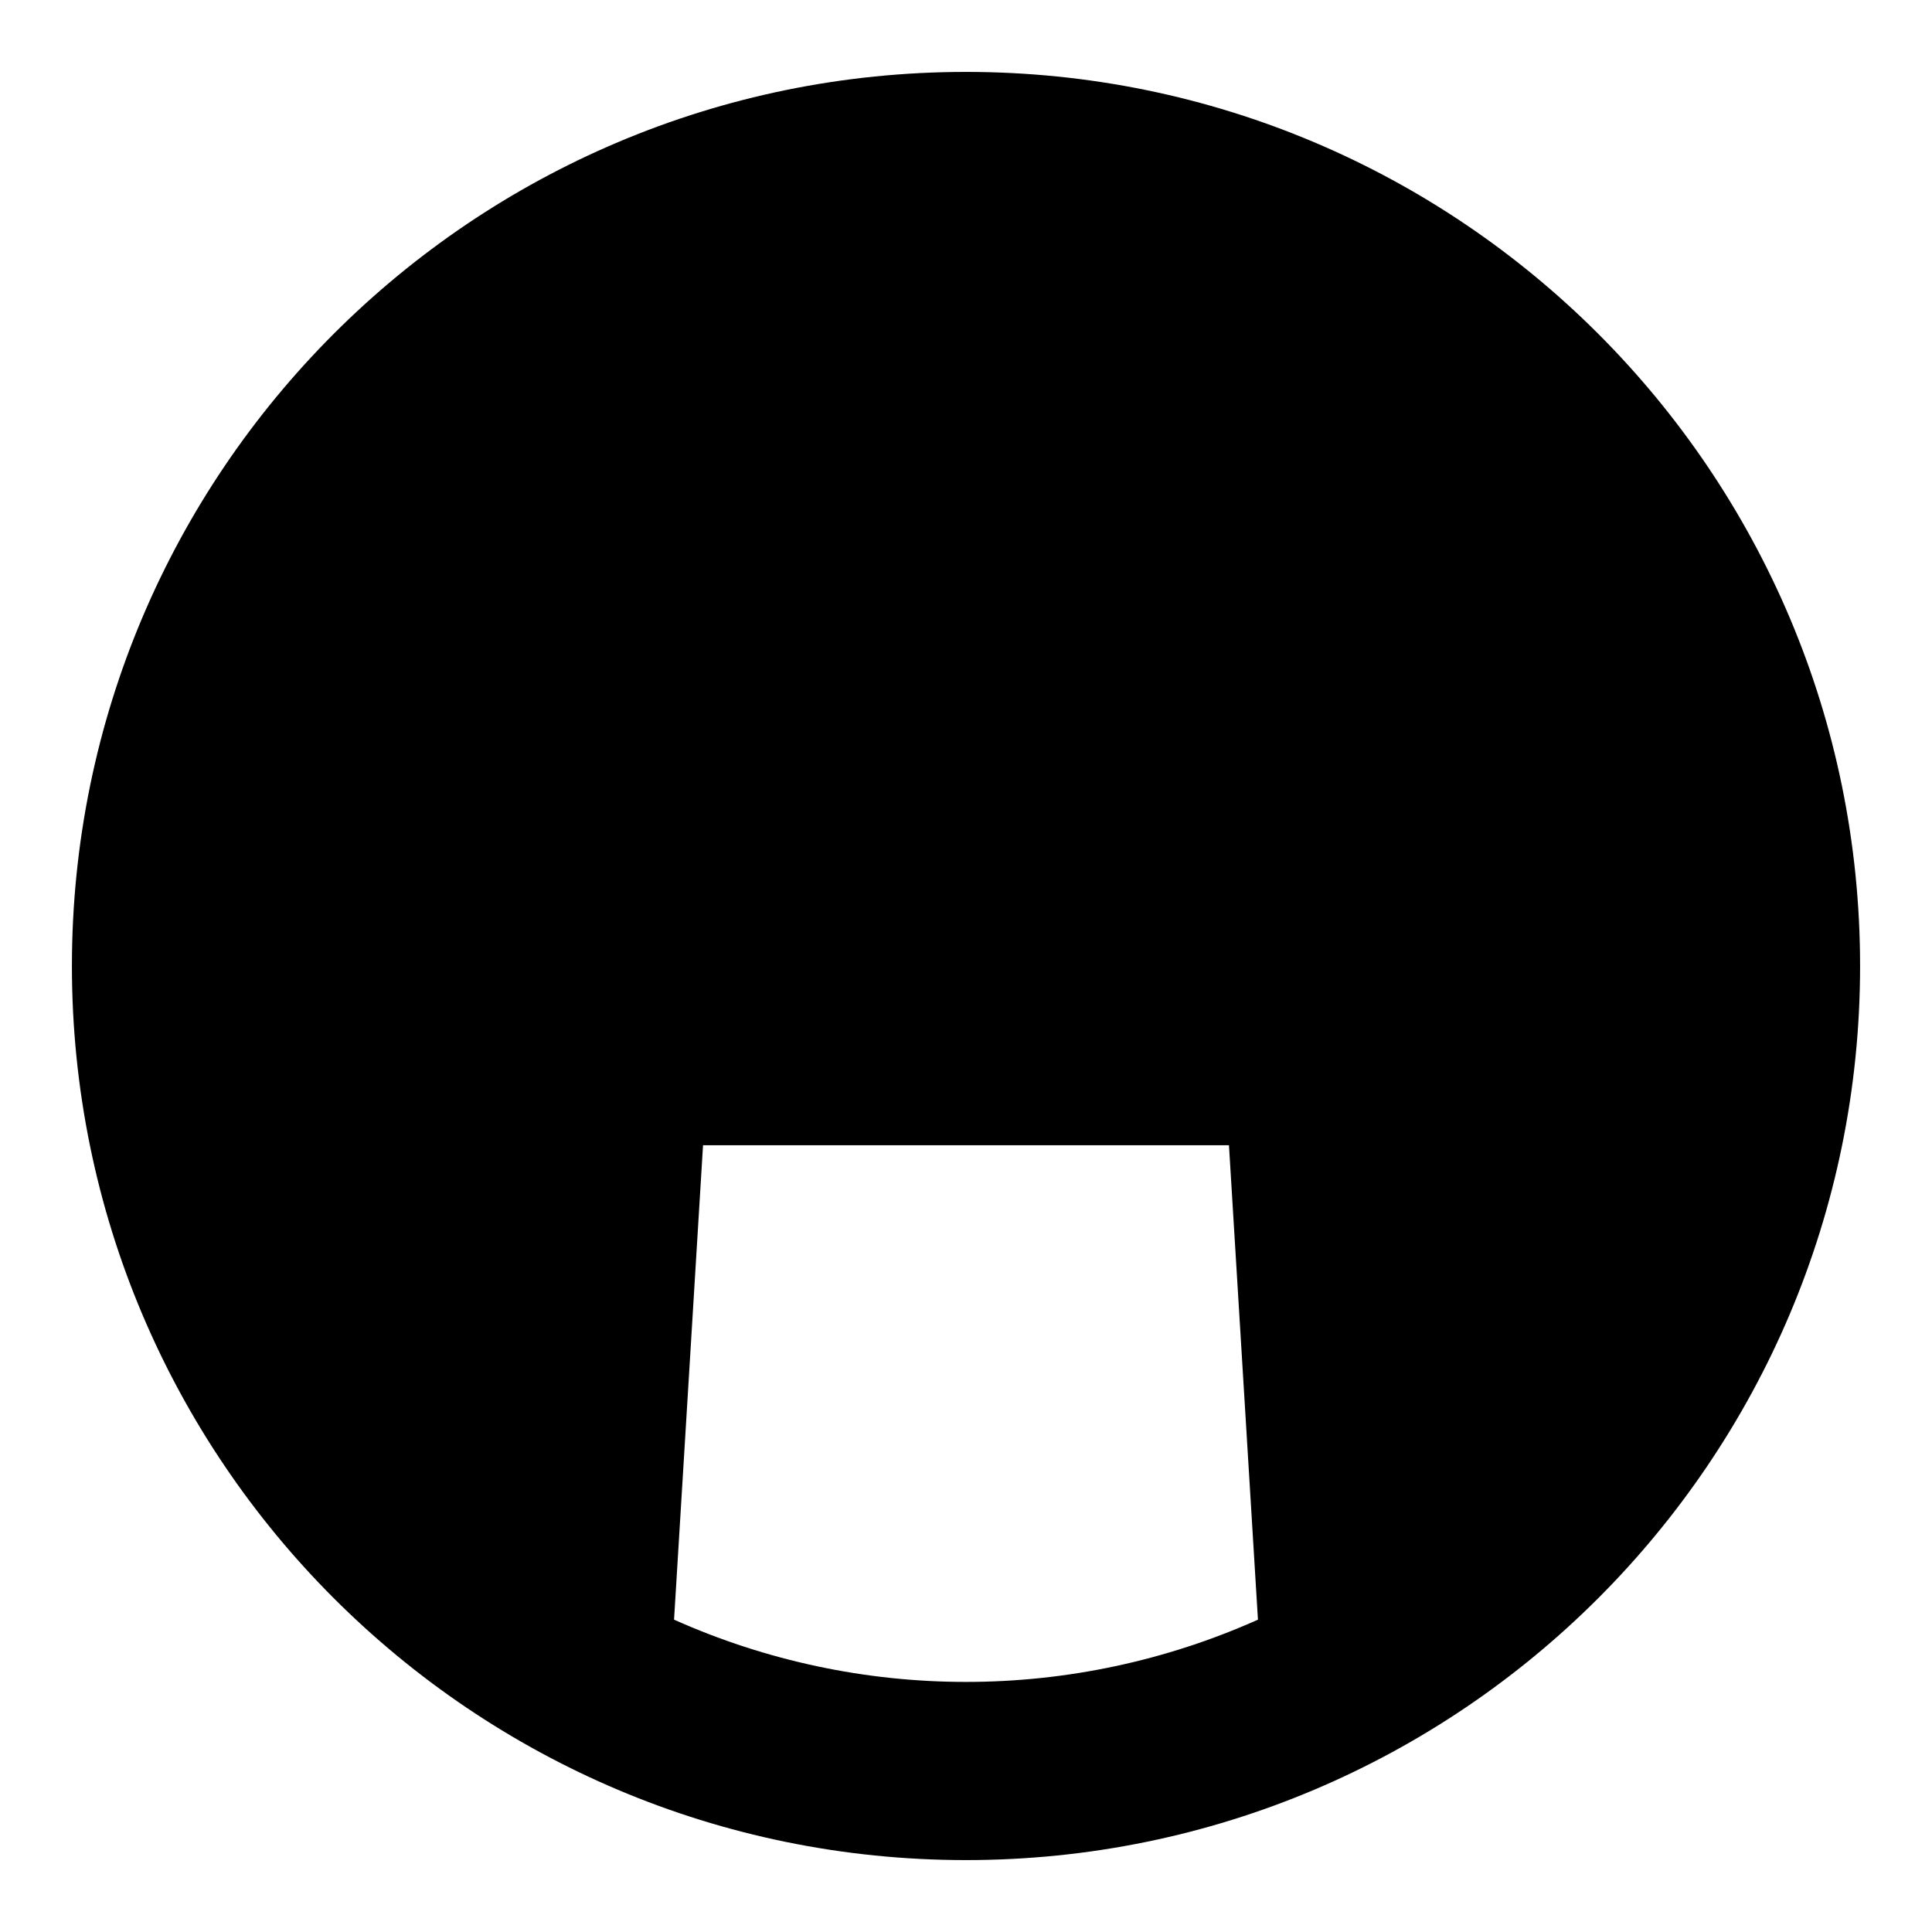
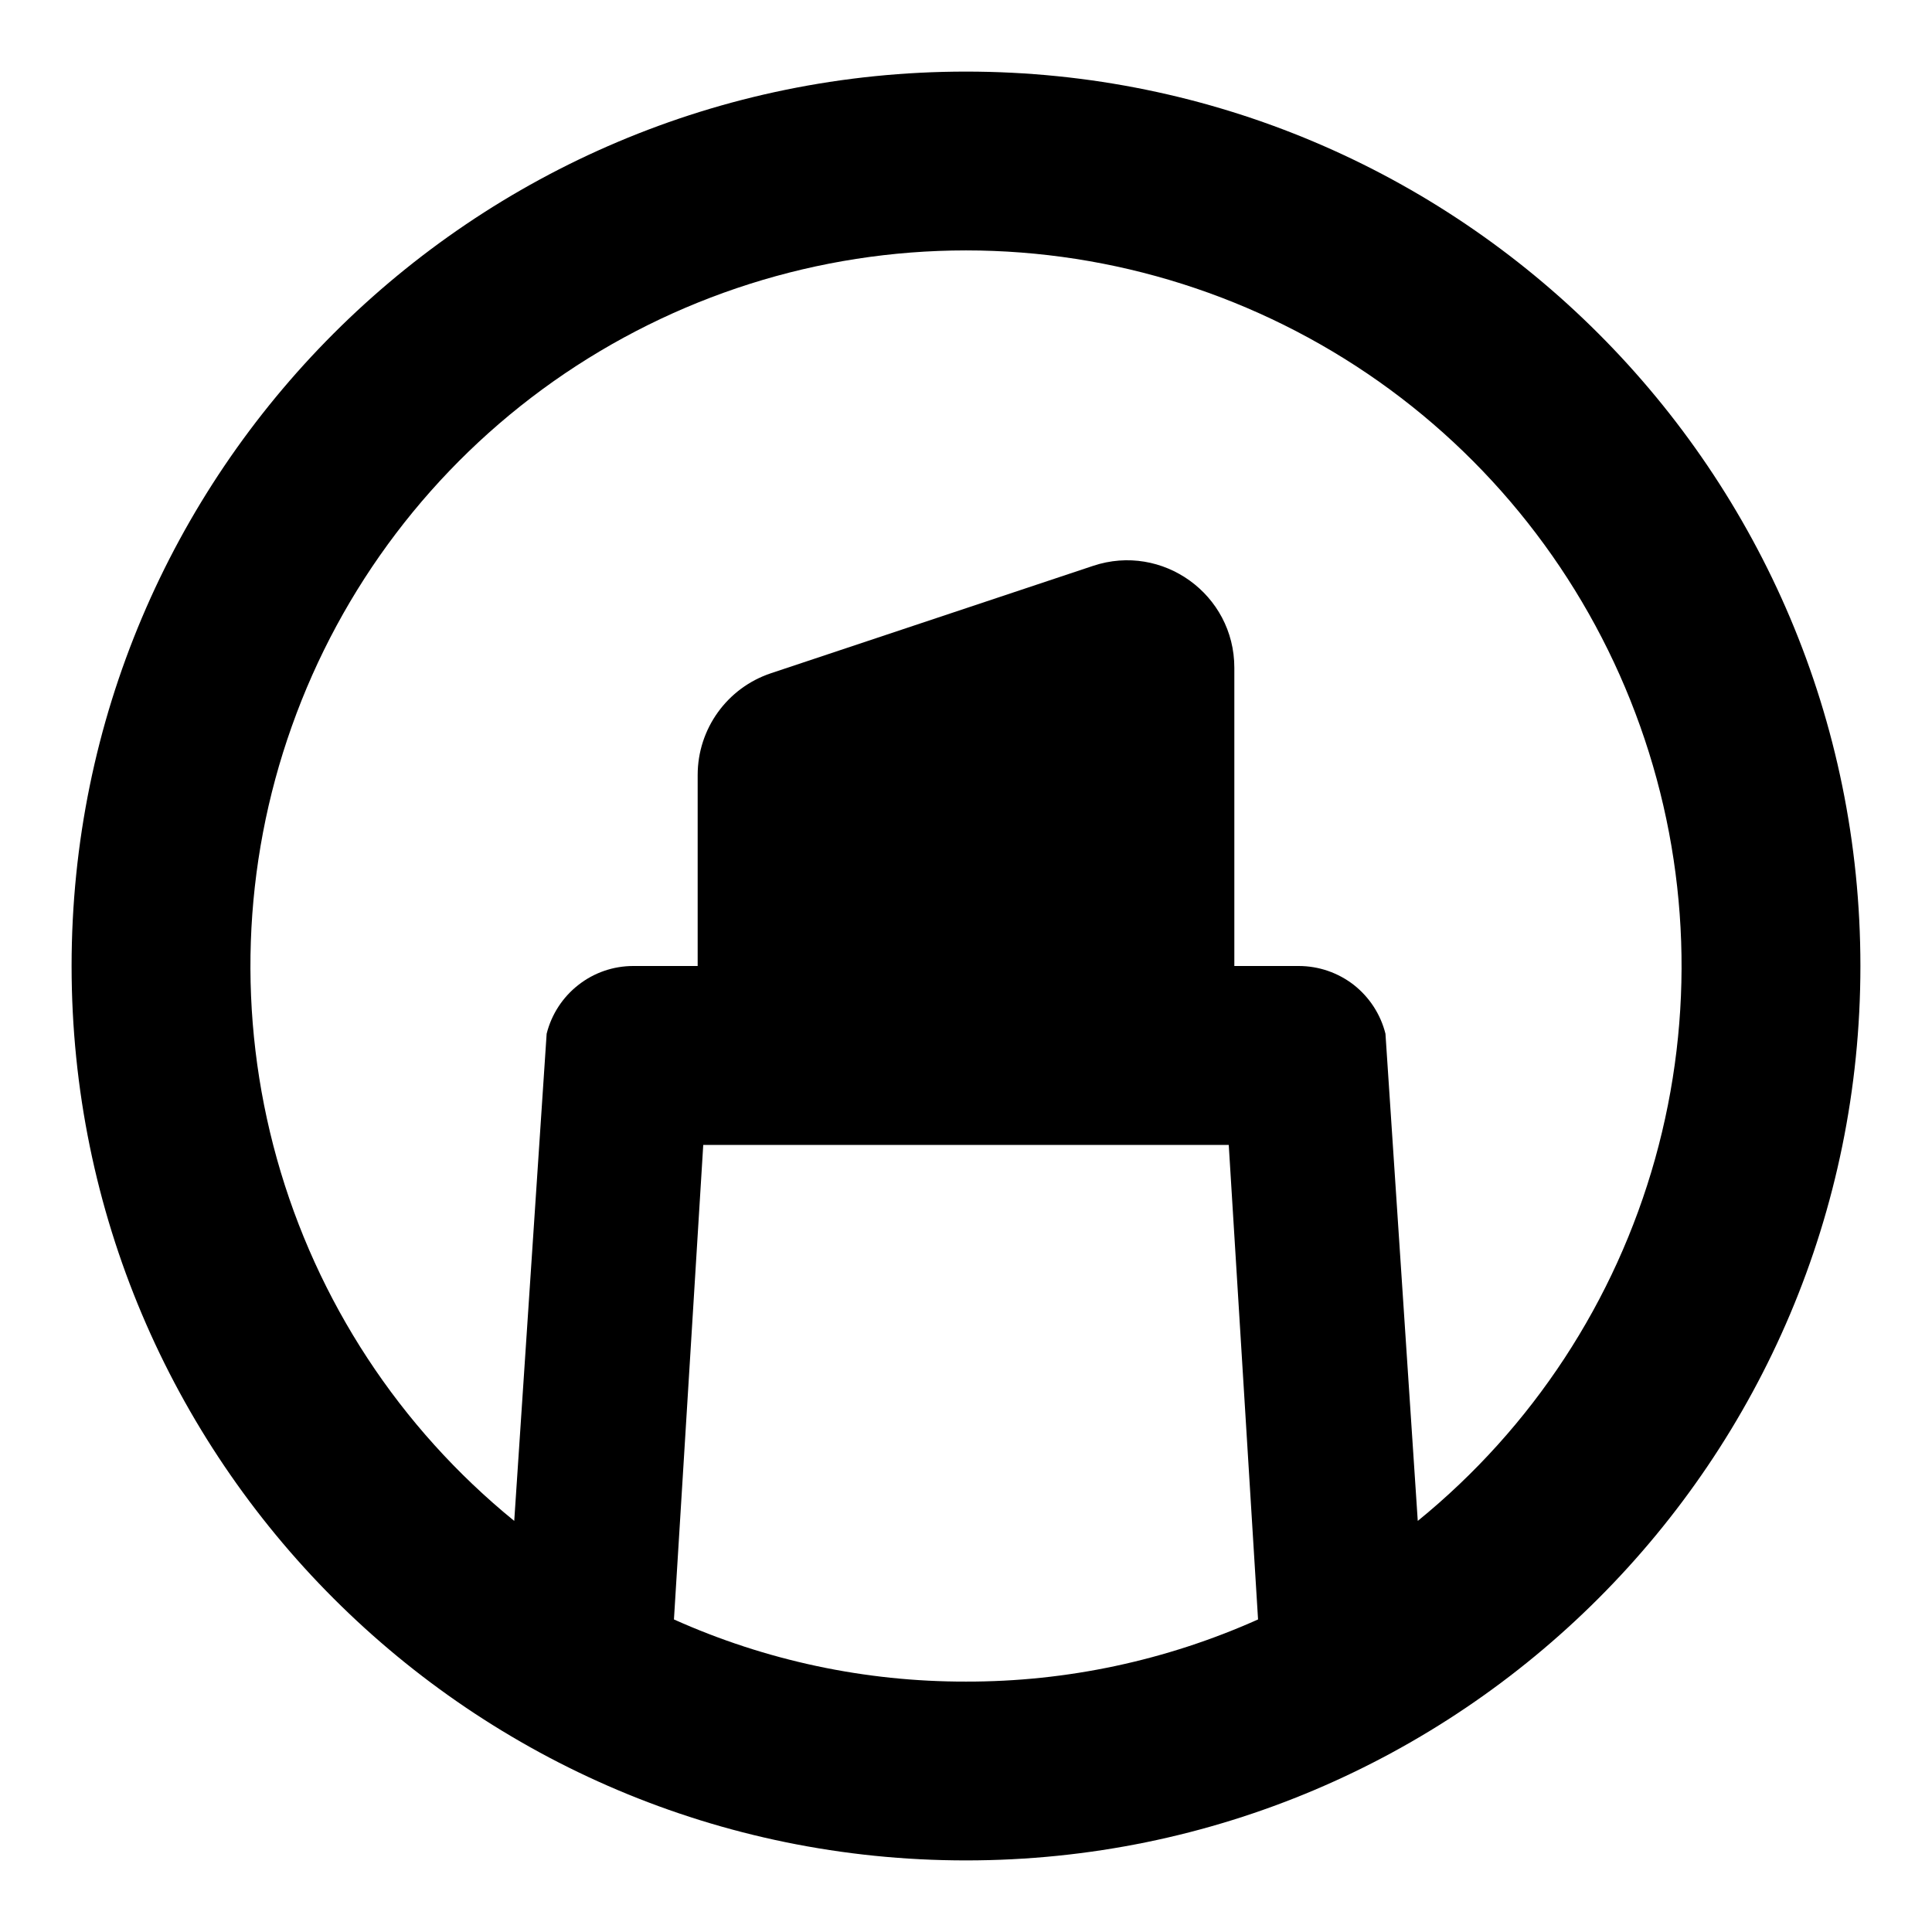
<svg xmlns="http://www.w3.org/2000/svg" viewBox="0 0 18 18" fill="none">
-   <path fill="currentColor" d="M9 17.33A8.33 8.33 0 1 0 9 .67a8.33 8.33 0 0 0 0 16.66m2.72-2.24A6.66 6.66 0 0 1 9 15.67a6.66 6.66 0 0 1-2.72-.58l.27-4.42h4.9zM6.5 9V7.22c0-.43.28-.81.68-.95l3-1c.65-.22 1.32.27 1.32.95V9h.6c.19 0 .37.06.51.18.15.11.25.27.3.45l.18 2.66A6.65 6.65 0 0 0 15.67 9 6.67 6.67 0 1 0 4.91 14.3l.18-2.67c.04-.18.15-.34.29-.45A.83.83 0 0 1 5.9 9z" />
+   <path fill="currentColor" fill-rule="evenodd" clip-rule="evenodd" d="M11.721 15.088C10.865 15.471 9.938 15.669 9 15.667C8.062 15.669 7.135 15.472 6.279 15.088L6.552 10.667H11.448L11.721 15.088ZM0.667 9C0.667 13.602 4.398 17.333 9 17.333C13.602 17.333 17.333 13.602 17.333 9C17.333 4.398 13.602 0.667 9 0.667C4.398 0.667 0.667 4.398 0.667 9ZM12.1 9H11.5V6.221C11.5 5.538 10.831 5.056 10.184 5.272L7.184 6.272C6.775 6.408 6.5 6.79 6.5 7.221V9H5.9C5.714 9 5.534 9.062 5.388 9.177C5.242 9.291 5.138 9.451 5.093 9.631L4.791 14.17C3.723 13.301 2.951 12.123 2.58 10.797C2.209 9.471 2.257 8.063 2.719 6.766C3.18 5.469 4.031 4.347 5.156 3.553C6.281 2.76 7.623 2.333 9 2.333C10.377 2.333 11.719 2.76 12.844 3.553C13.969 4.347 14.82 5.469 15.281 6.766C15.743 8.063 15.791 9.471 15.42 10.797C15.049 12.123 14.277 13.301 13.209 14.17L12.908 9.631C12.863 9.451 12.759 9.291 12.613 9.176C12.466 9.062 12.286 9 12.1 9Z" />
</svg>
